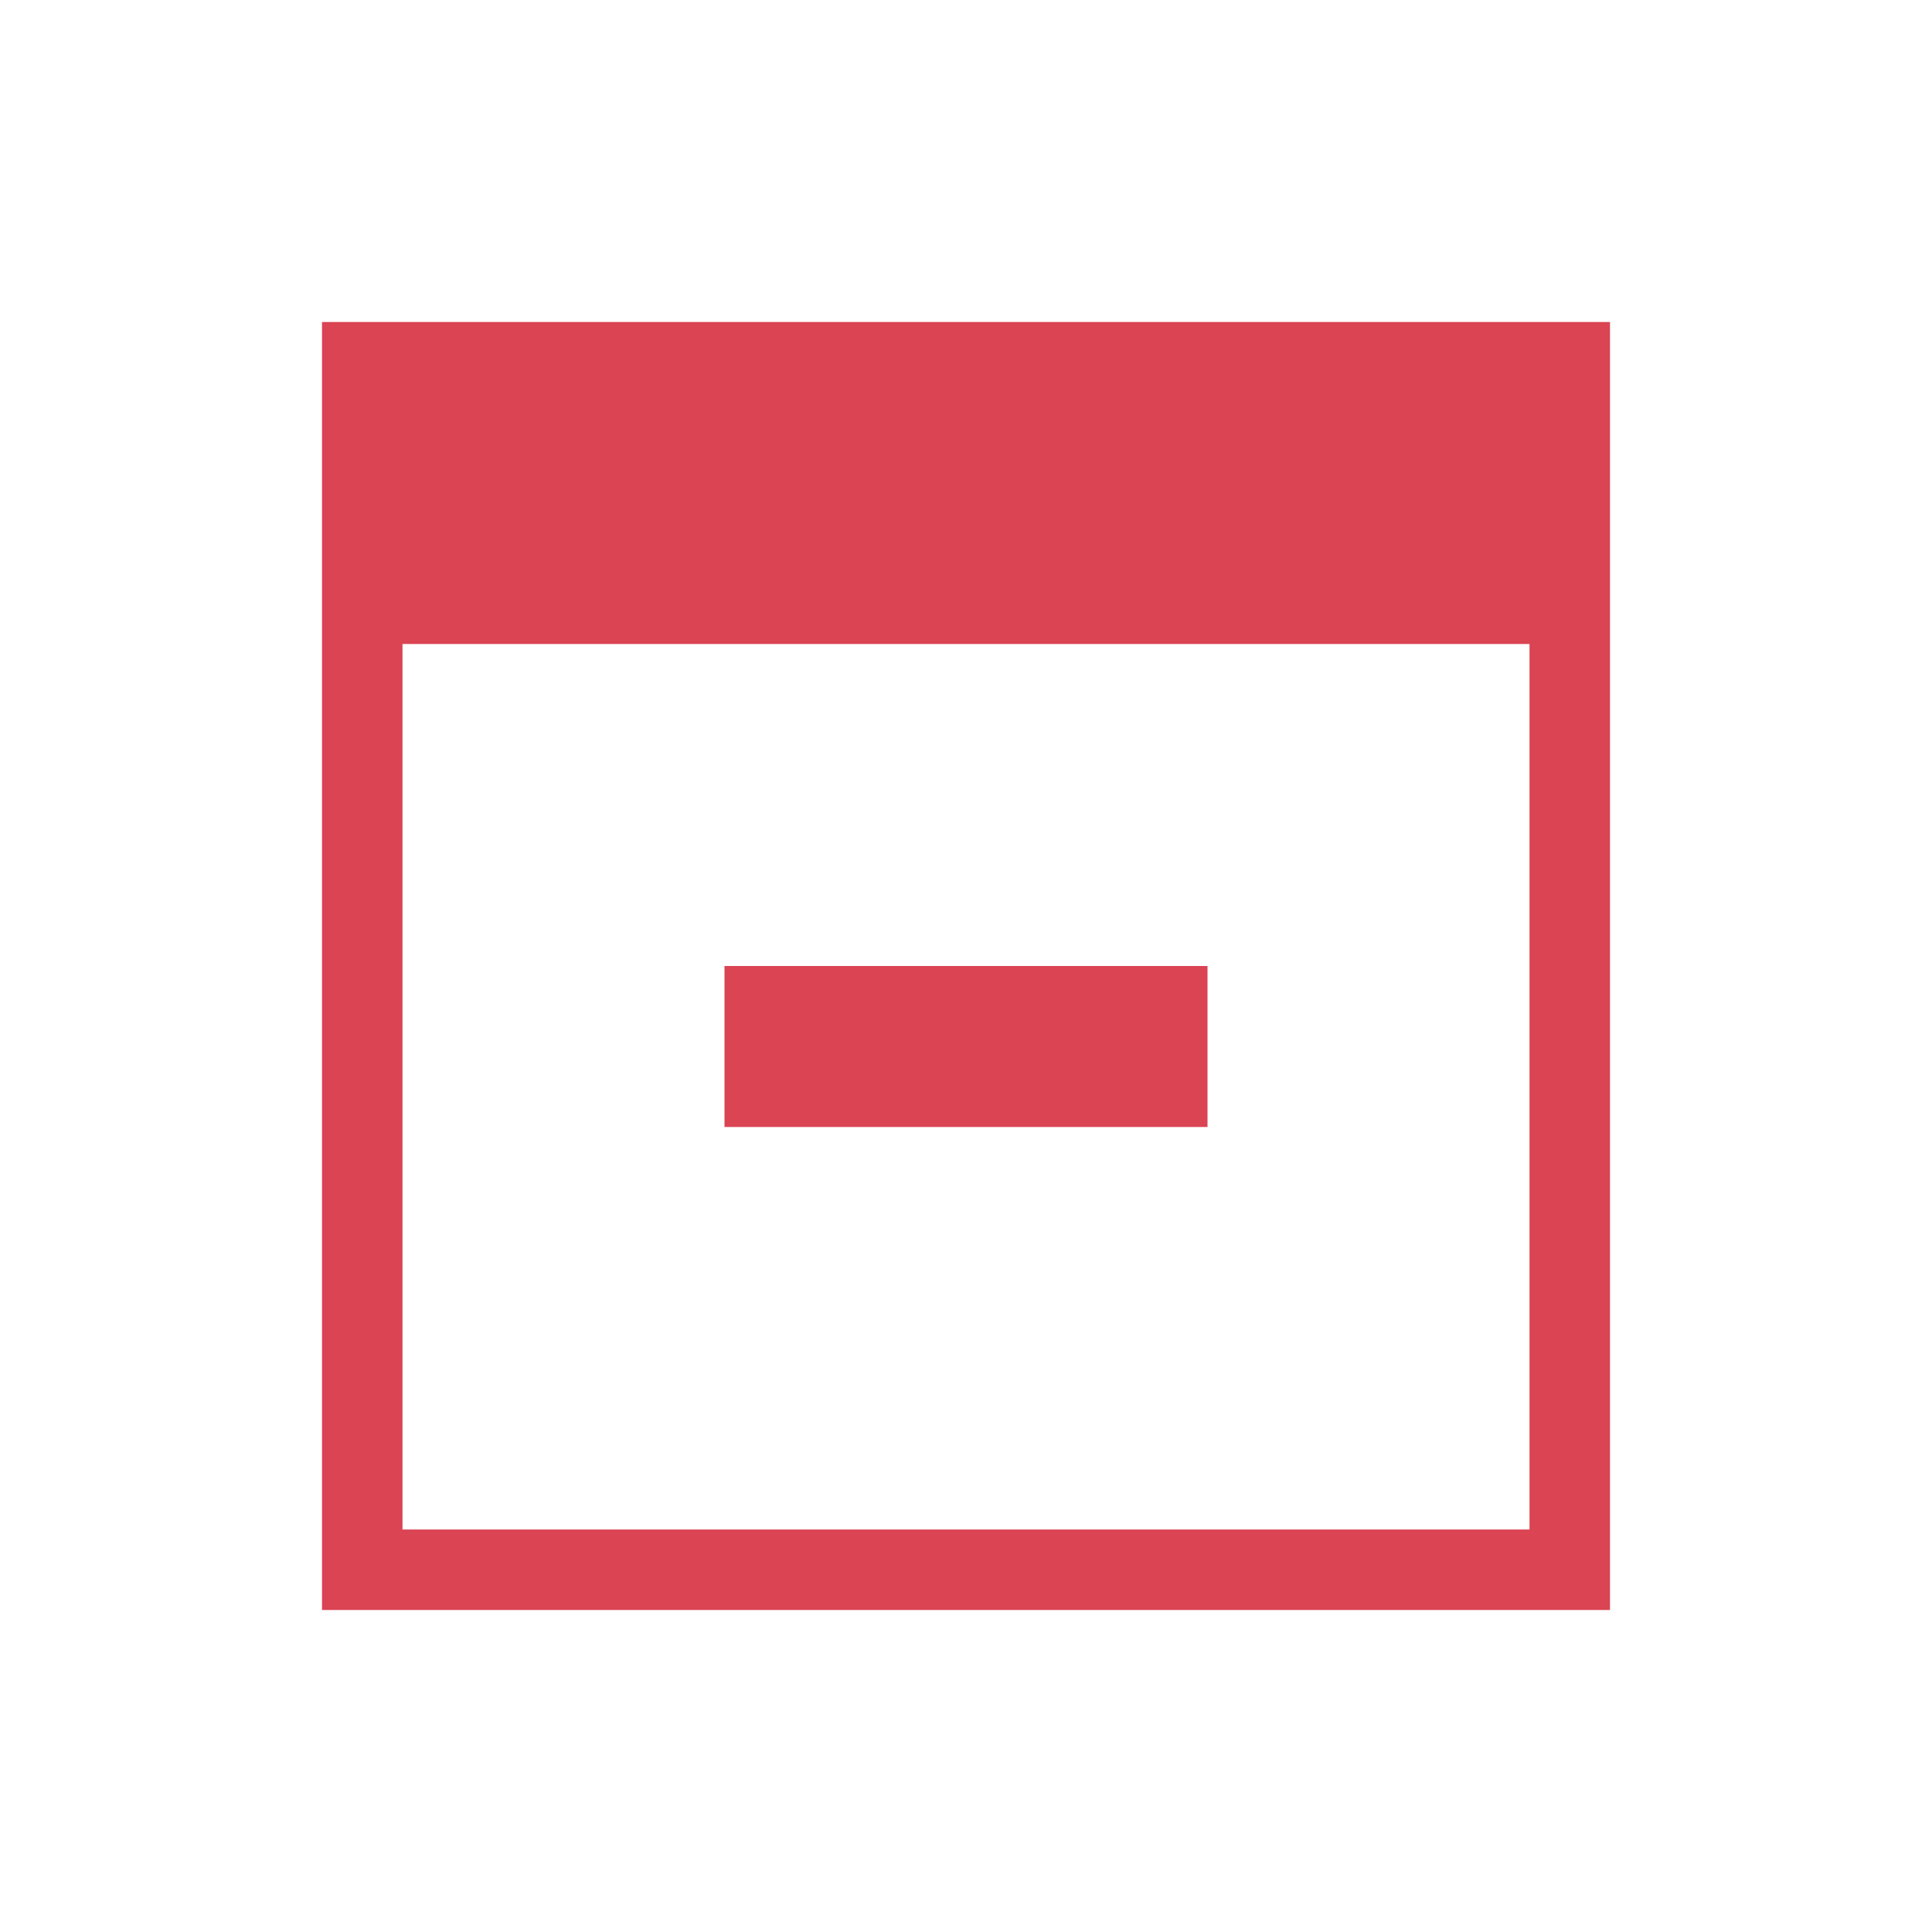
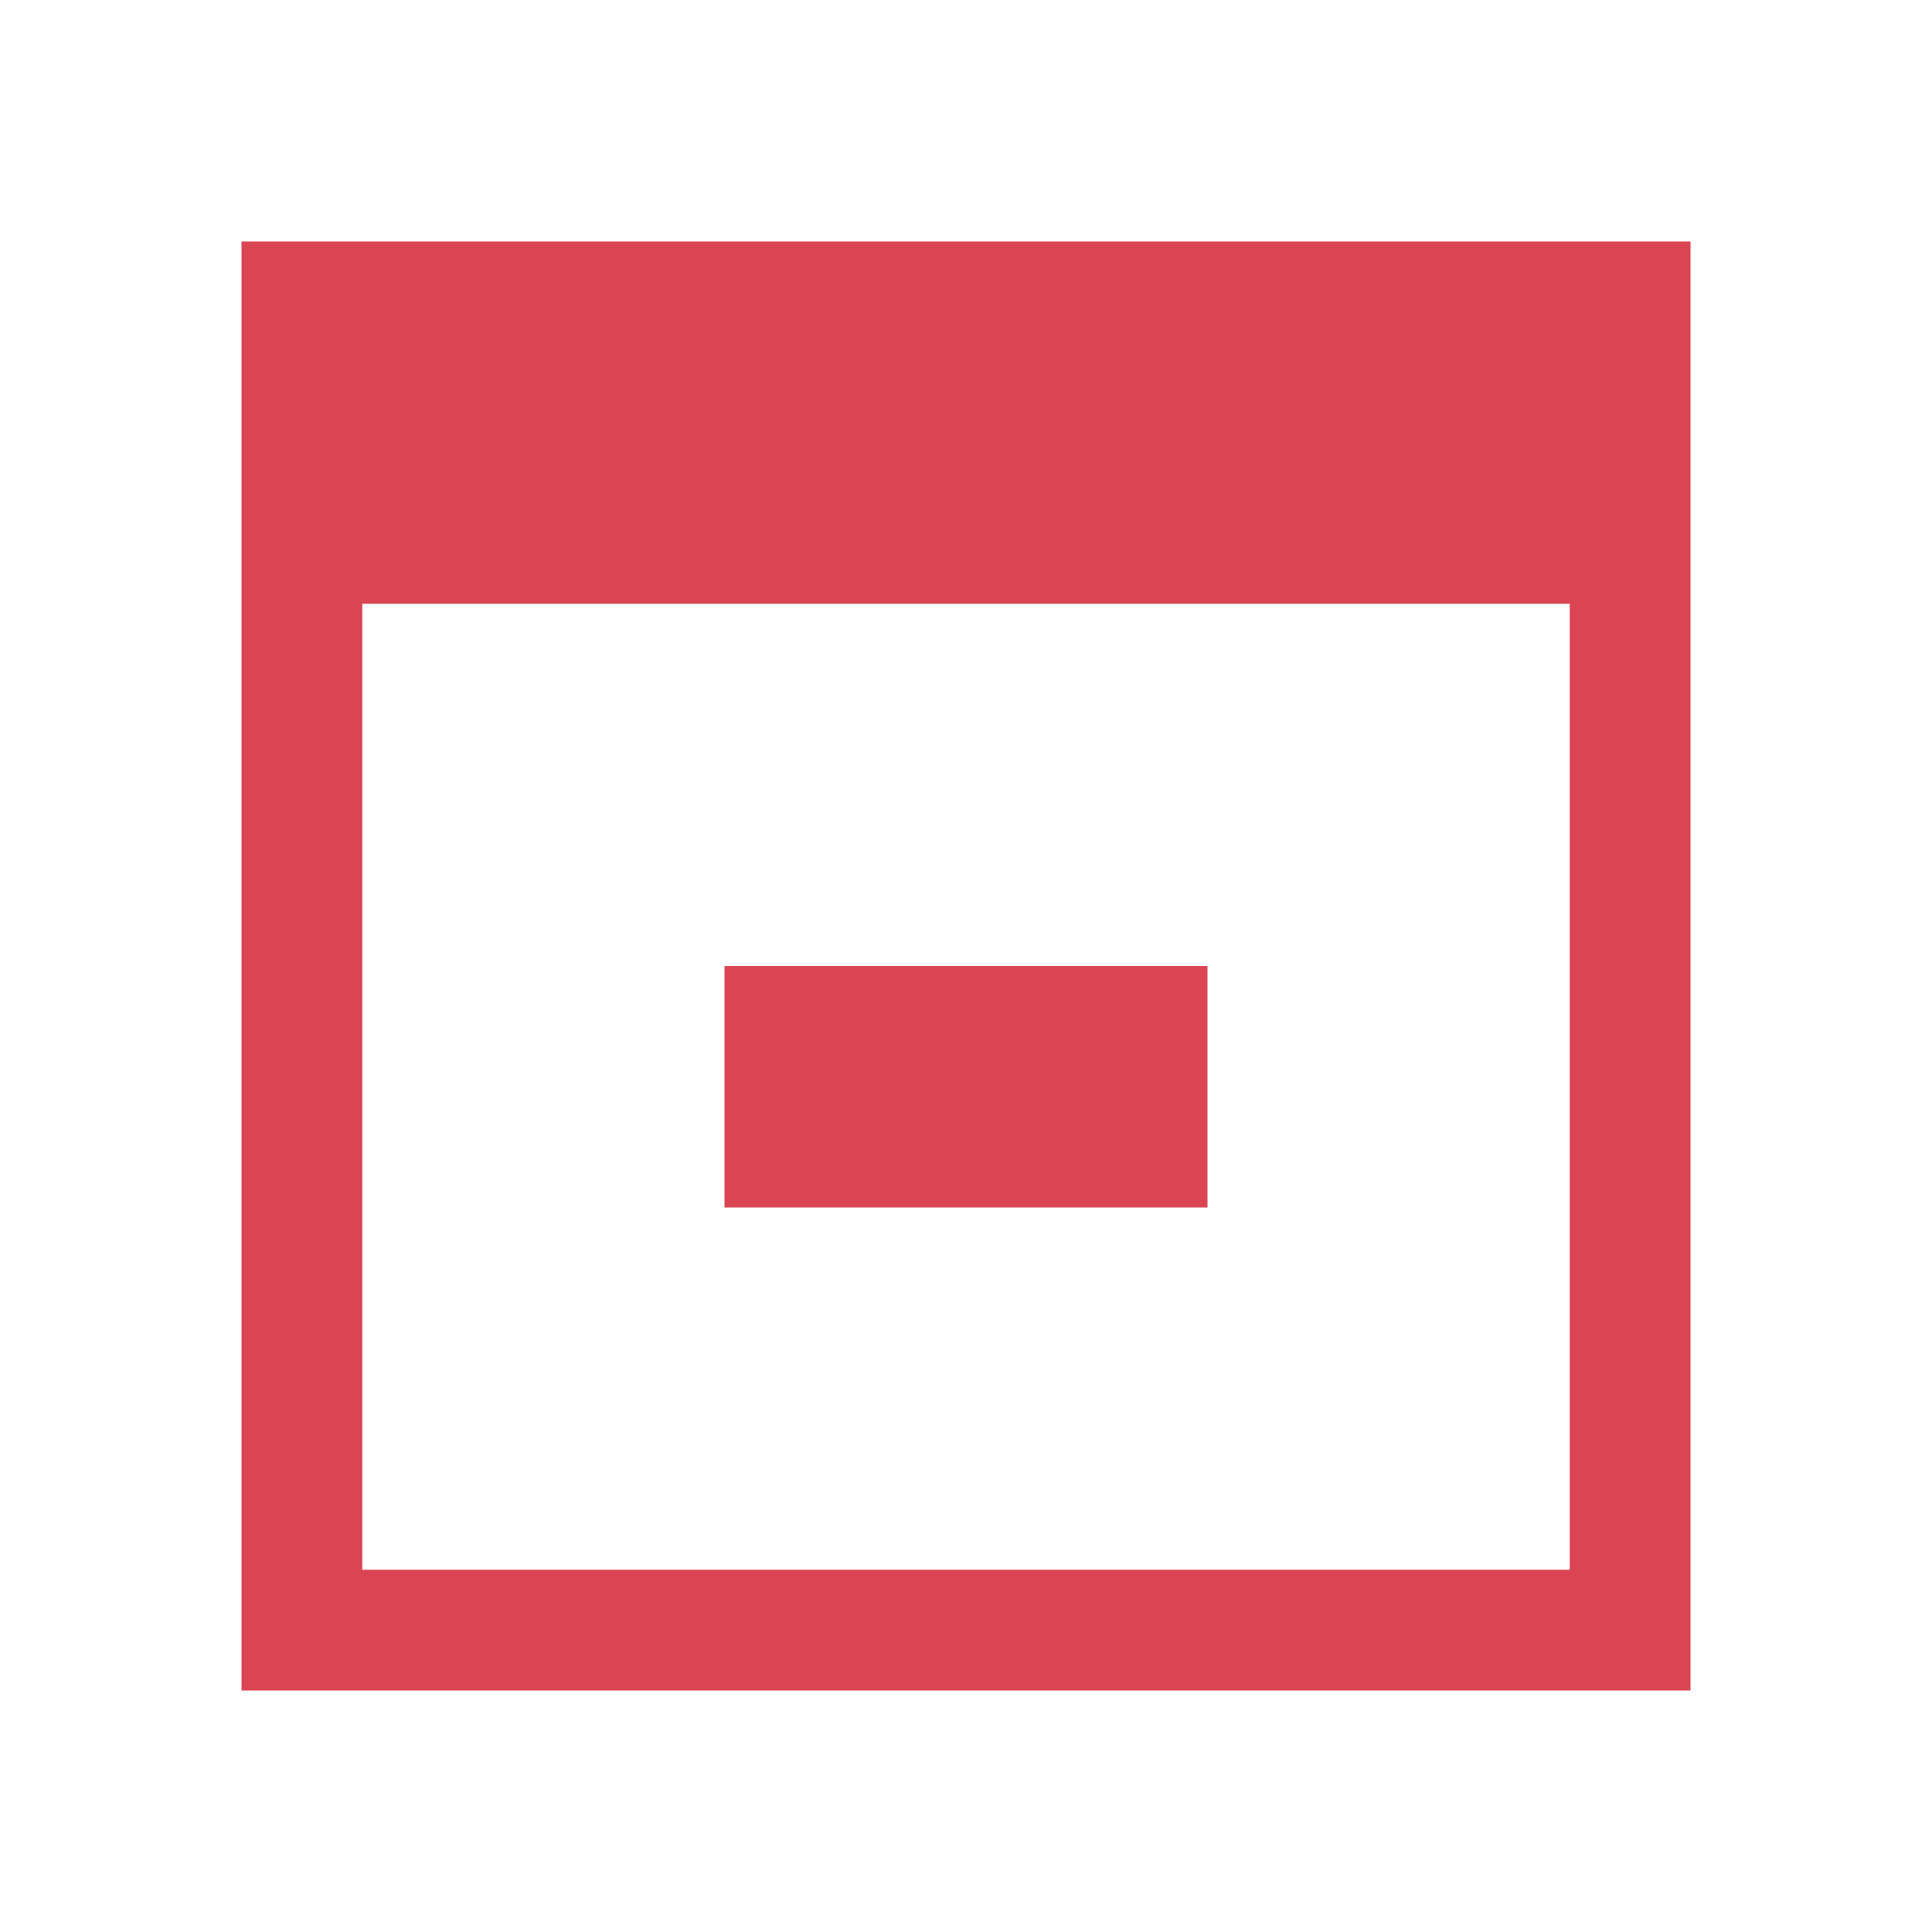
- <svg xmlns="http://www.w3.org/2000/svg" width="24" height="24" viewBox="0 0 24 24">
+ <svg xmlns="http://www.w3.org/2000/svg" viewBox="0 0 16 16">
  <defs id="defs3051">
    <style type="text/css" id="current-color-scheme">
-         .ColorScheme-NegativeText {
-             color:#da4453;
-         }
-         </style>
+       .ColorScheme-Text {
+         color:#232629;
+       }
+       .ColorScheme-NegativeText {
+         color:#da4453;
+       }
+       </style>
  </defs>
-   <g transform="translate(1,1)">
-     <path style="fill:currentColor;fill-opacity:1;stroke:none" class="ColorScheme-NegativeText" d="m3 3v4 12h1 14 1v-1-12-3h-15-1m1 4h14v11h-14v-11m4 4v2h6v-2h-6" />
-   </g>
+   <path style="fill:currentColor;fill-opacity:1;stroke:none" class="ColorScheme-NegativeText" d="m2 2v12h12v-12zm1 3h10v8h-10zm3 3v2h4v-2z" />
</svg>
